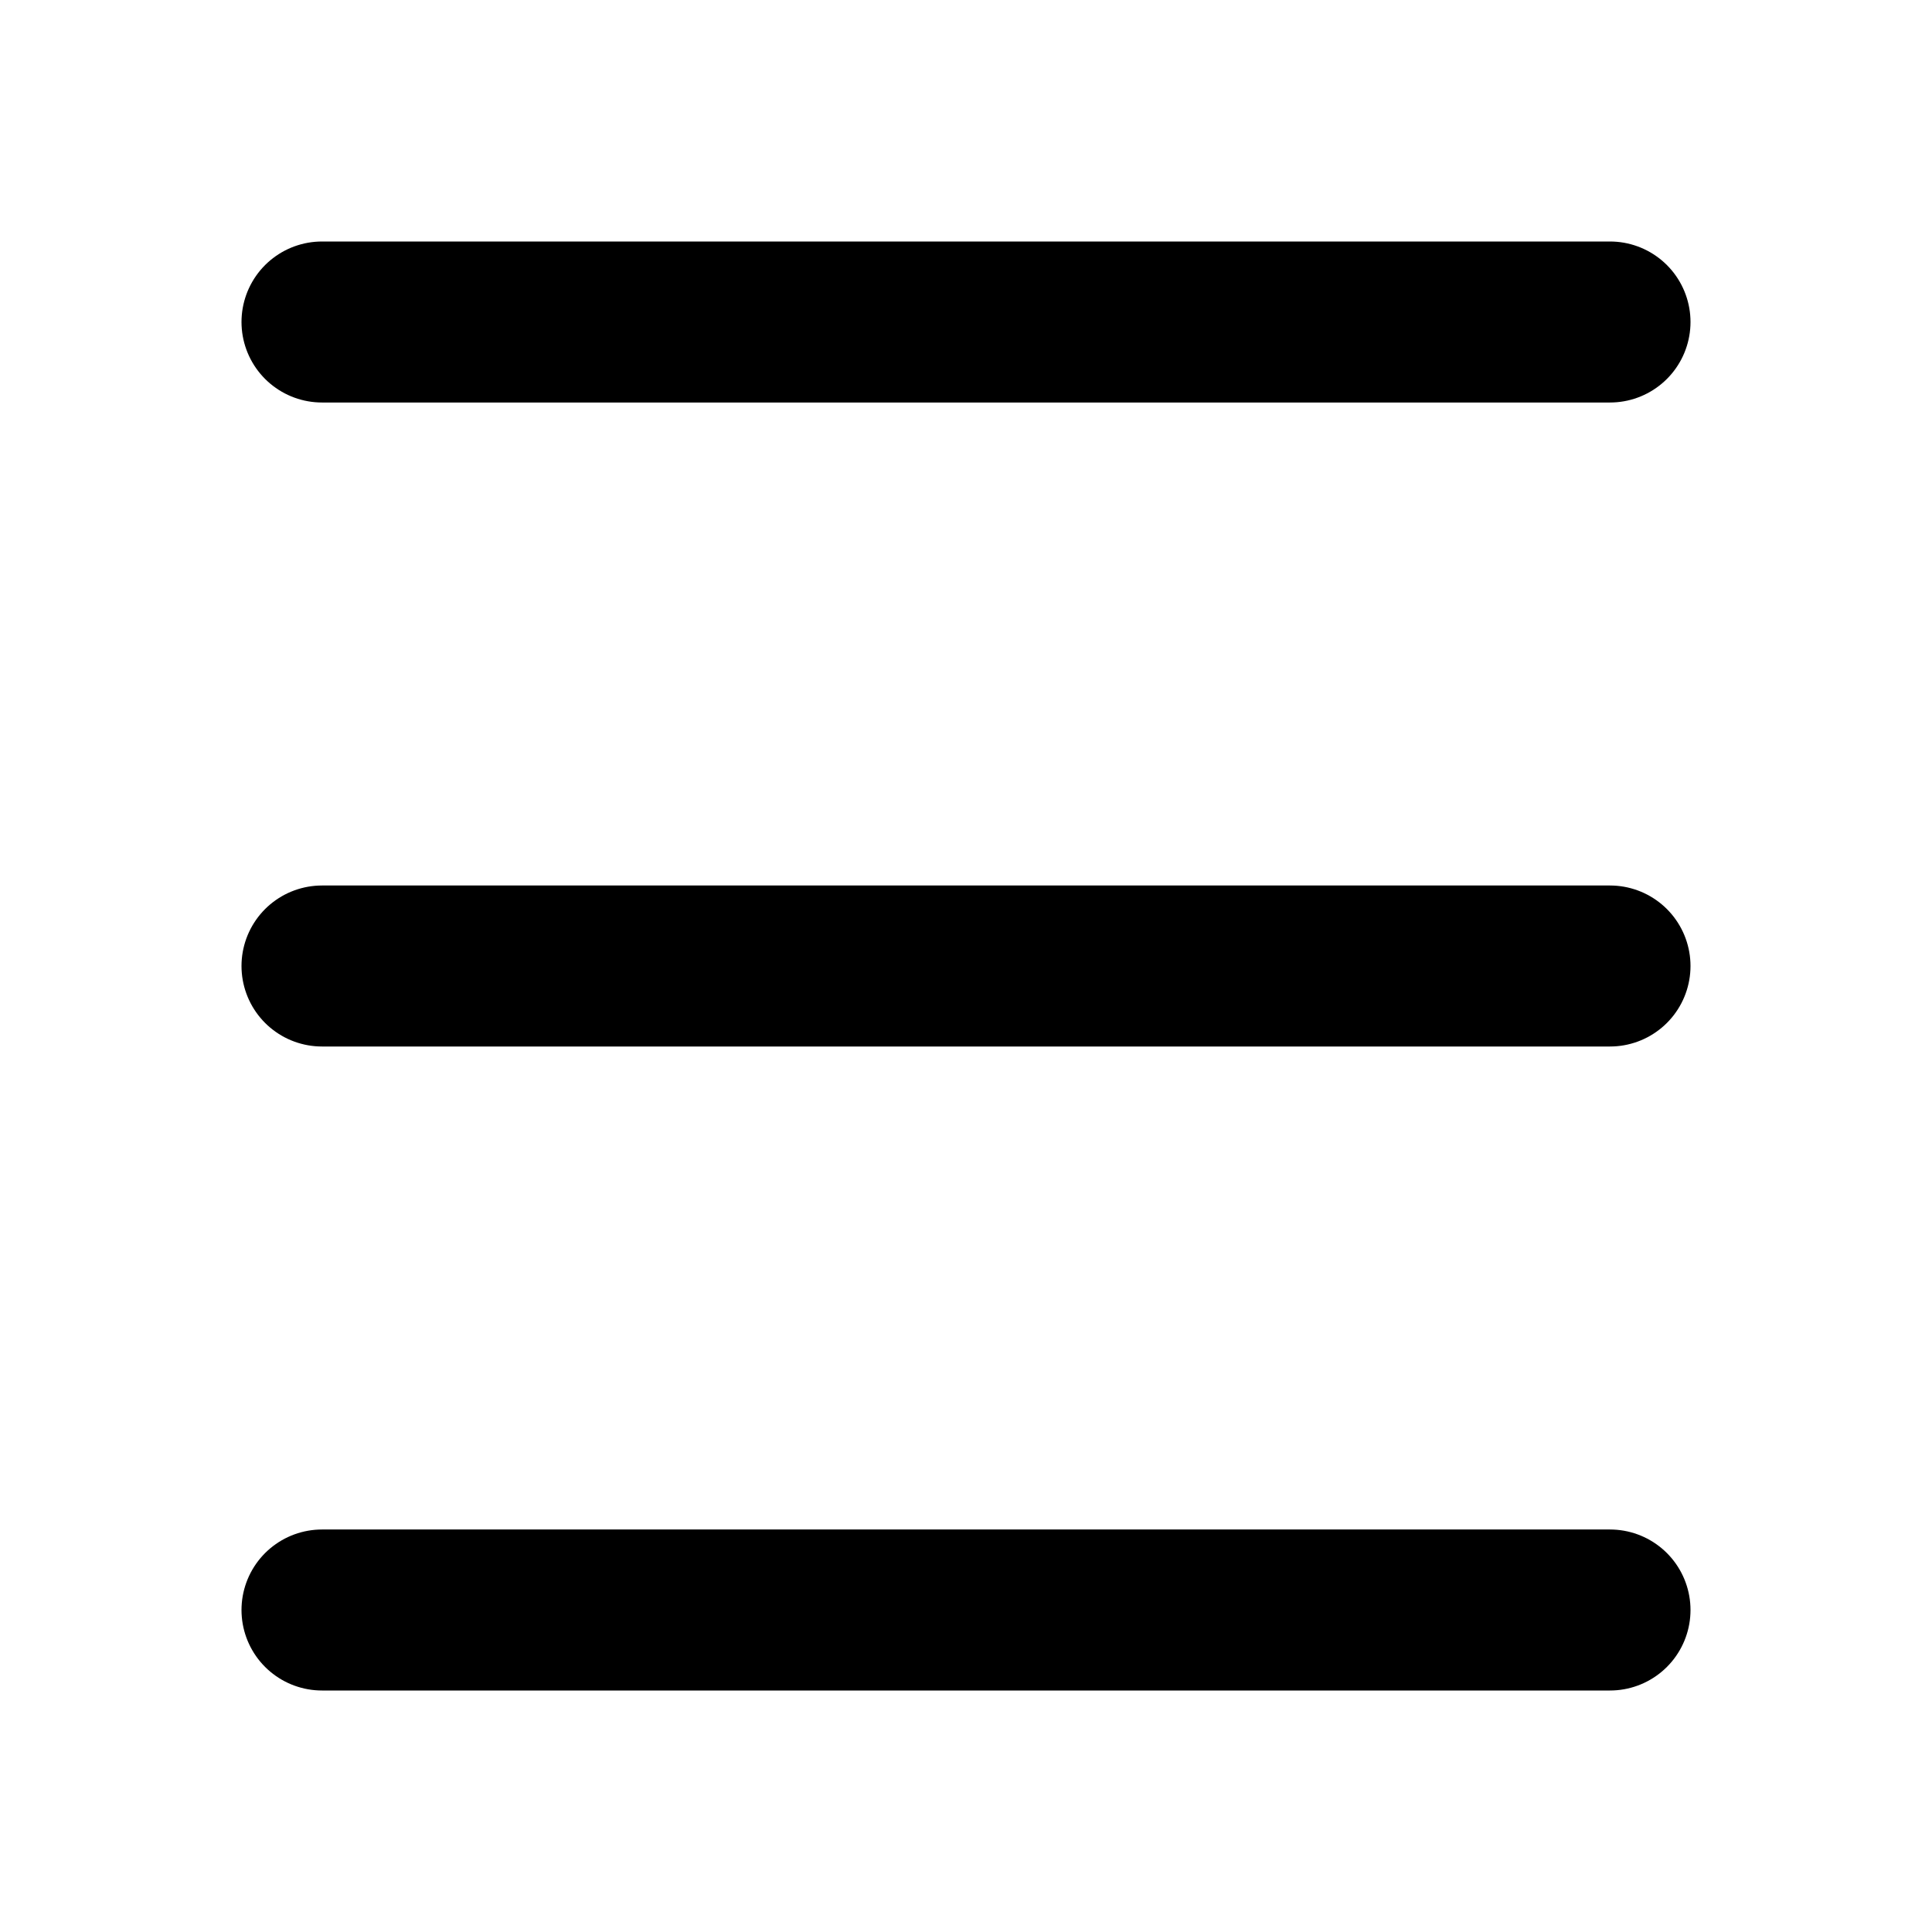
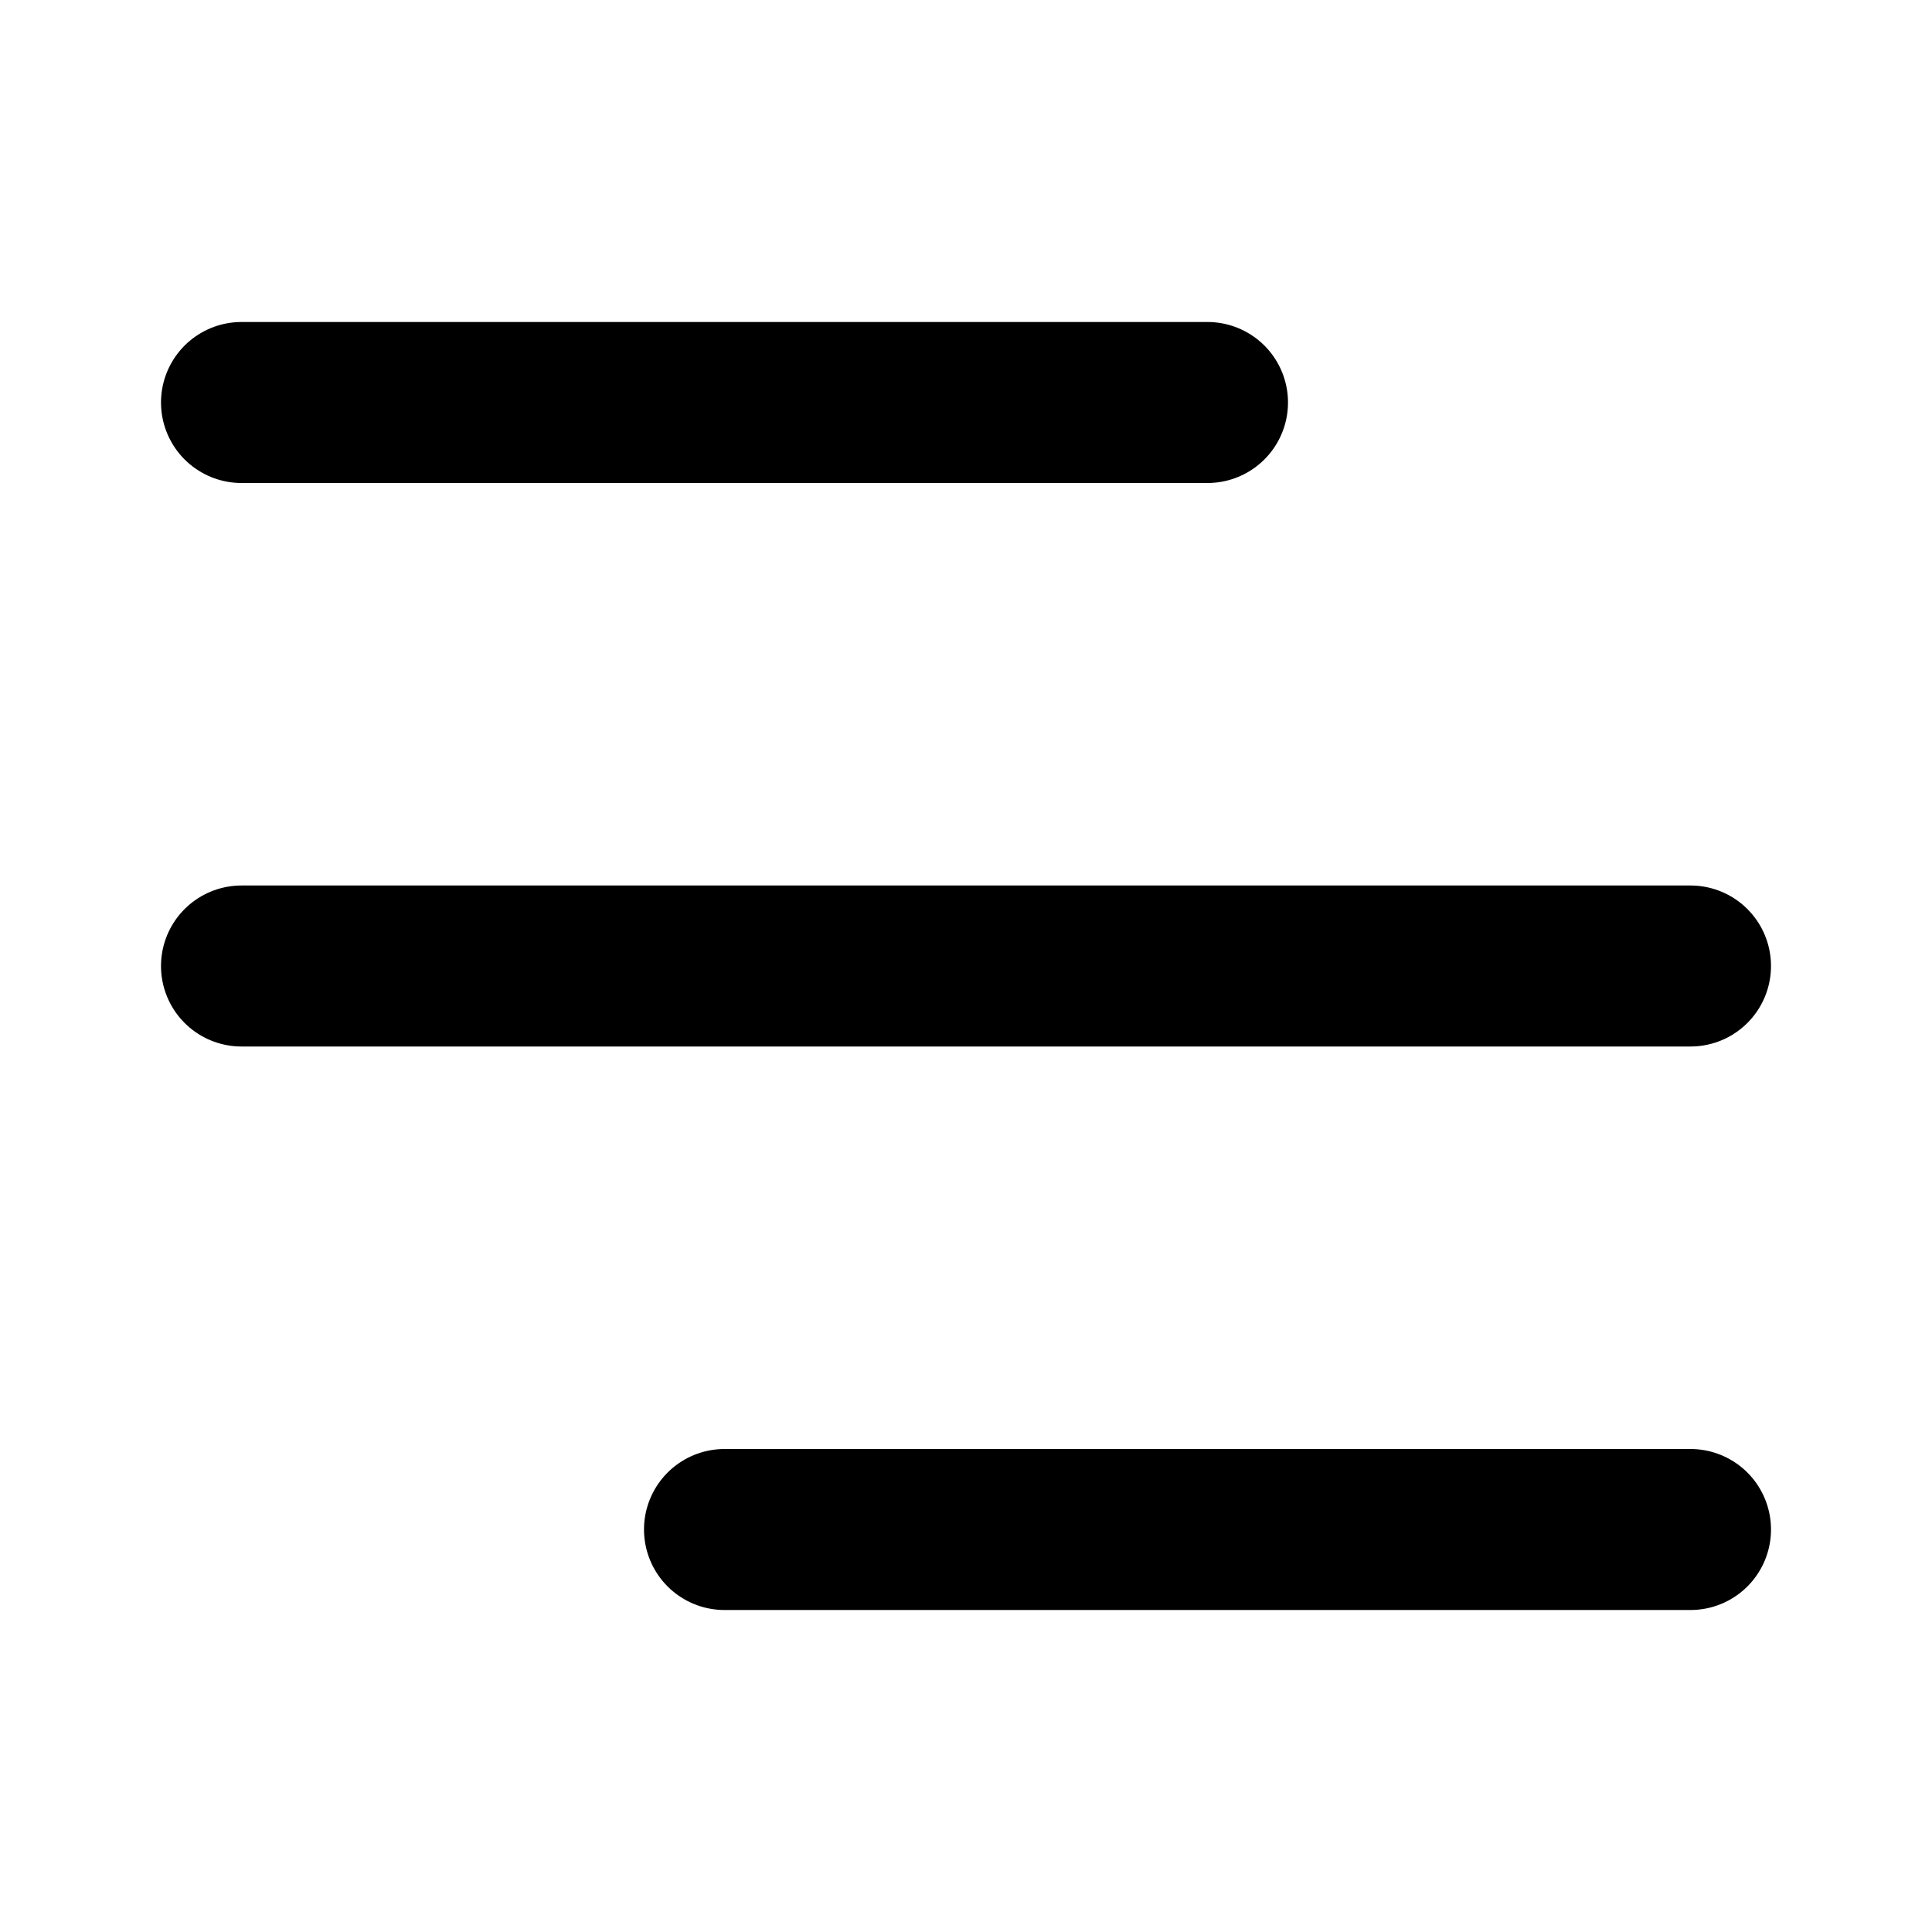
<svg xmlns="http://www.w3.org/2000/svg" width="24" height="24" viewBox="0 0 24 24" fill="none">
-   <path d="M4 4H20" stroke="black" stroke-width="2" stroke-linecap="round" />
-   <path d="M4 12H20" stroke="black" stroke-width="2" stroke-linecap="round" />
-   <path d="M4 20H20" stroke="black" stroke-width="2" stroke-linecap="round" />
+   <path d="M3 5H15" stroke="black" stroke-width="2" stroke-linecap="round" />
+   <path d="M9 19H21" stroke="black" stroke-width="2" stroke-linecap="round" />
+   <path d="M3 12H21" stroke="black" stroke-width="2" stroke-linecap="round" />
</svg>
